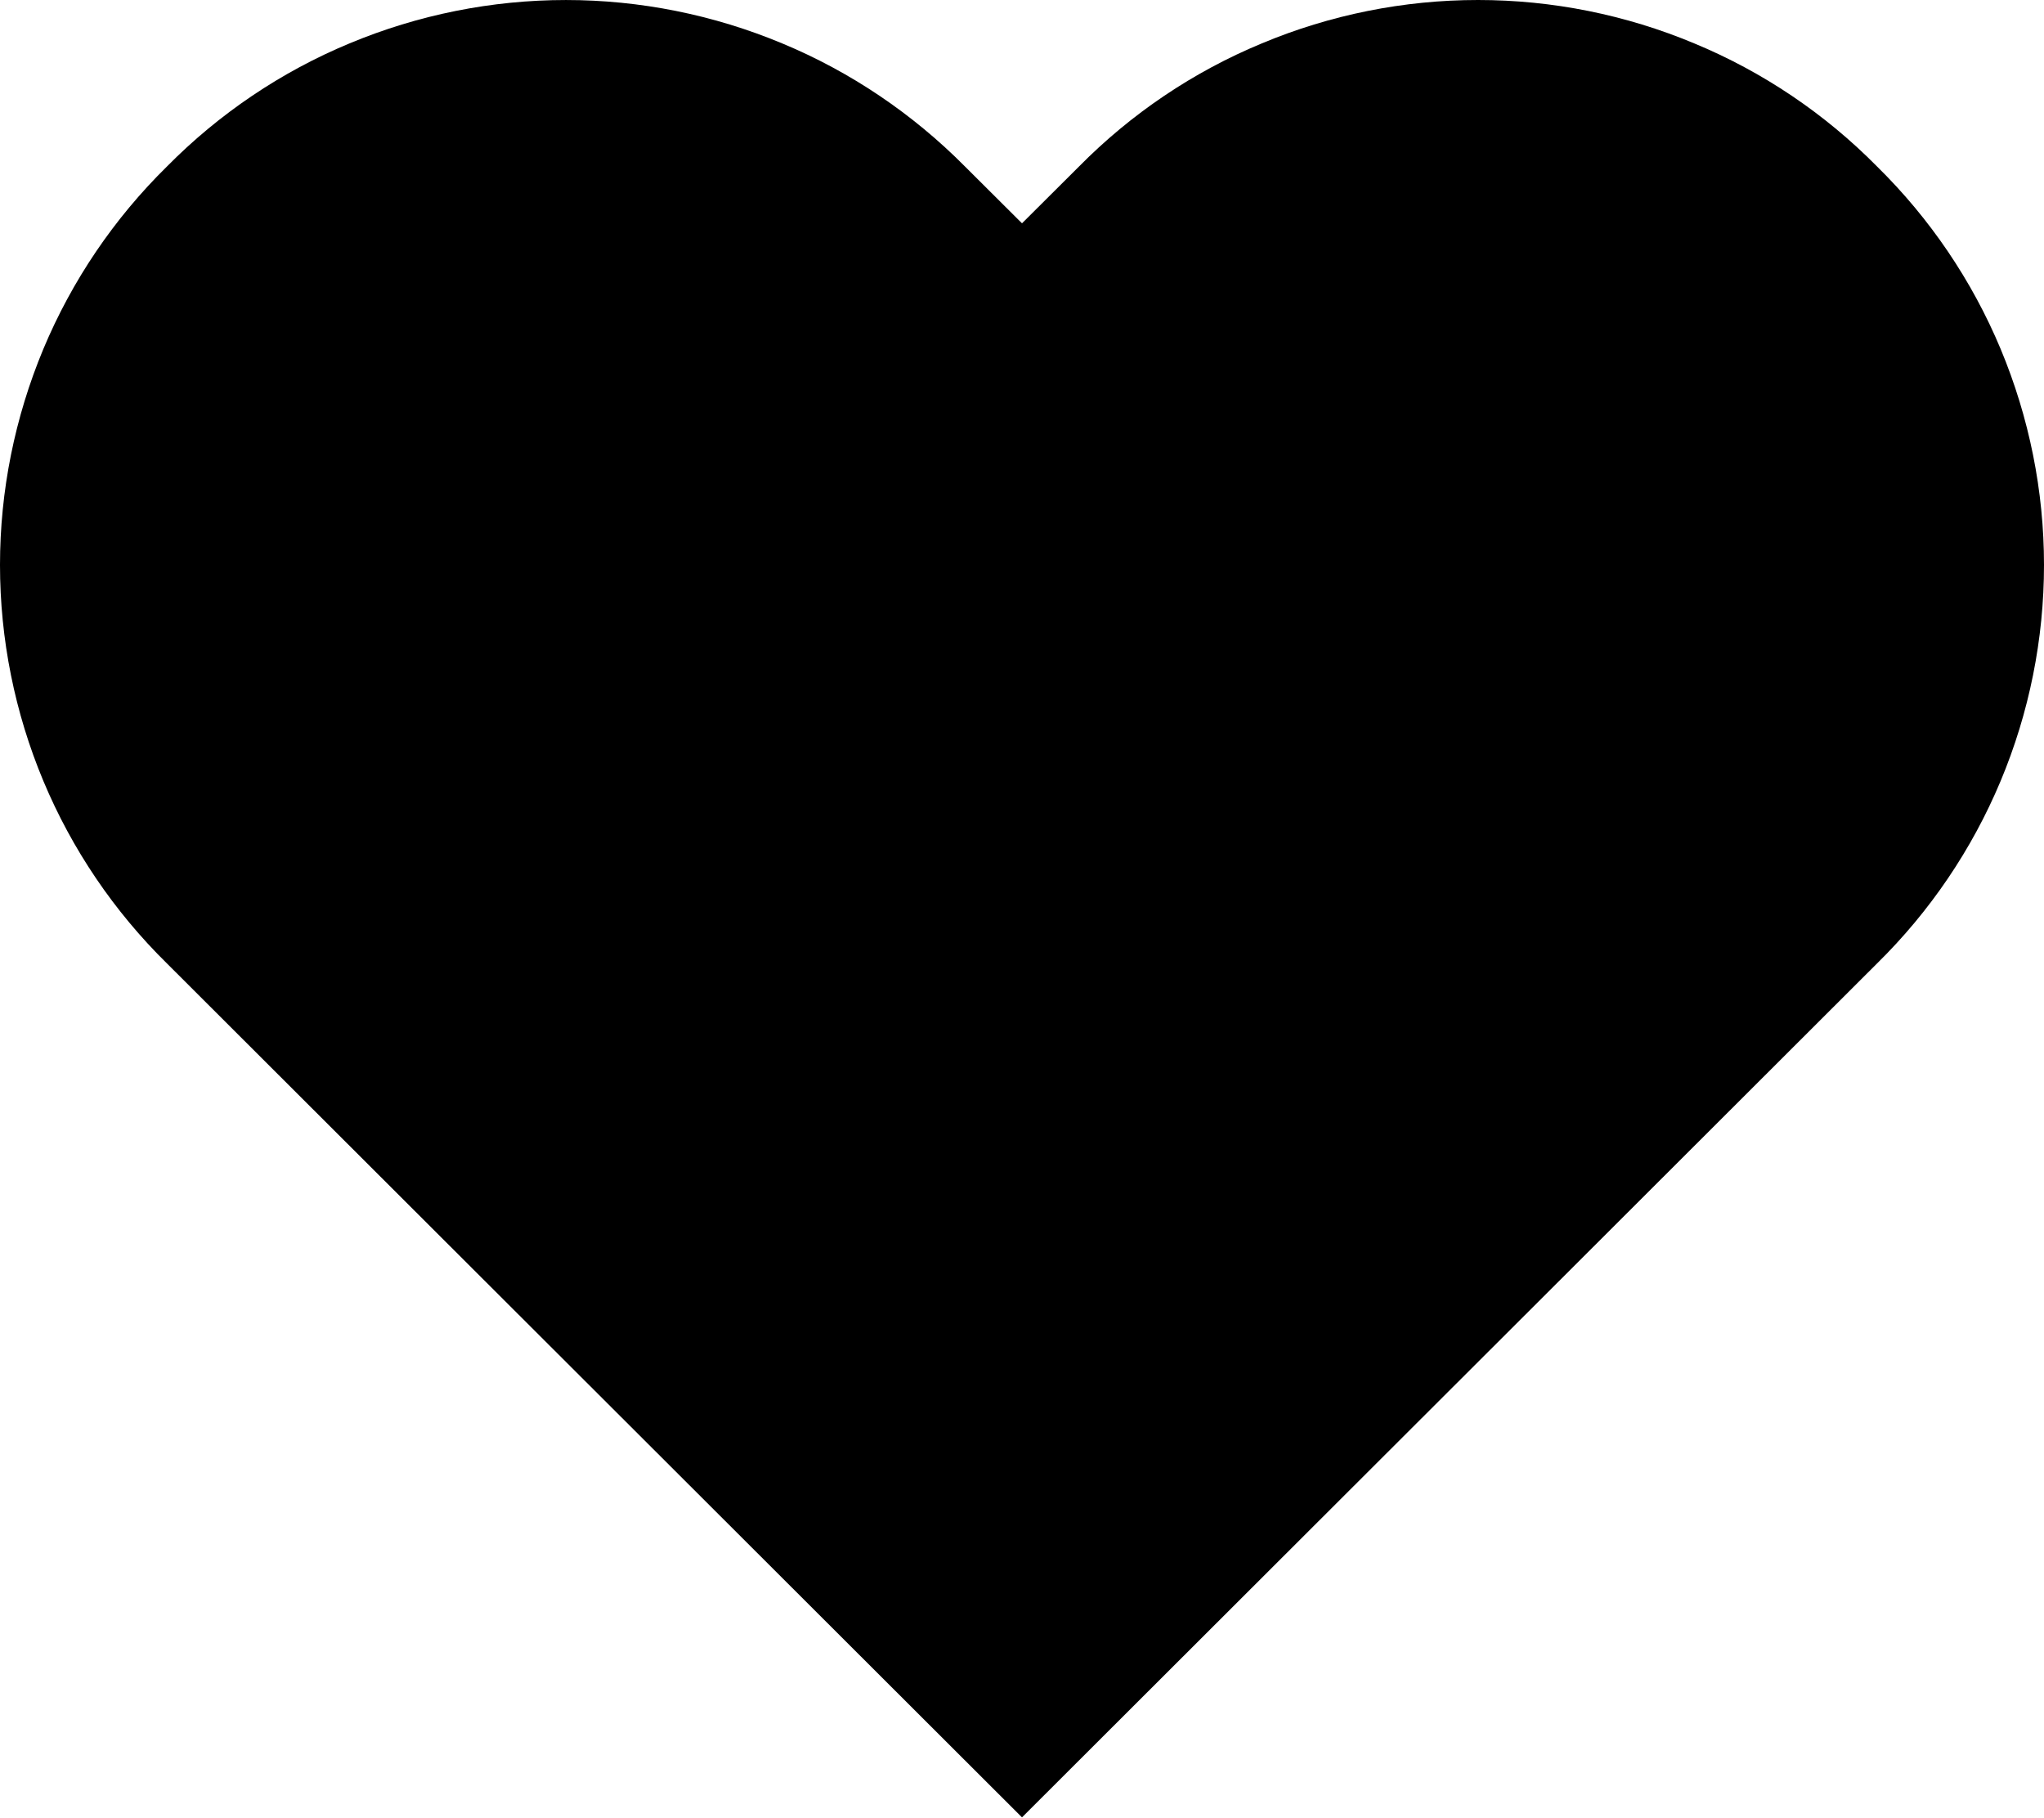
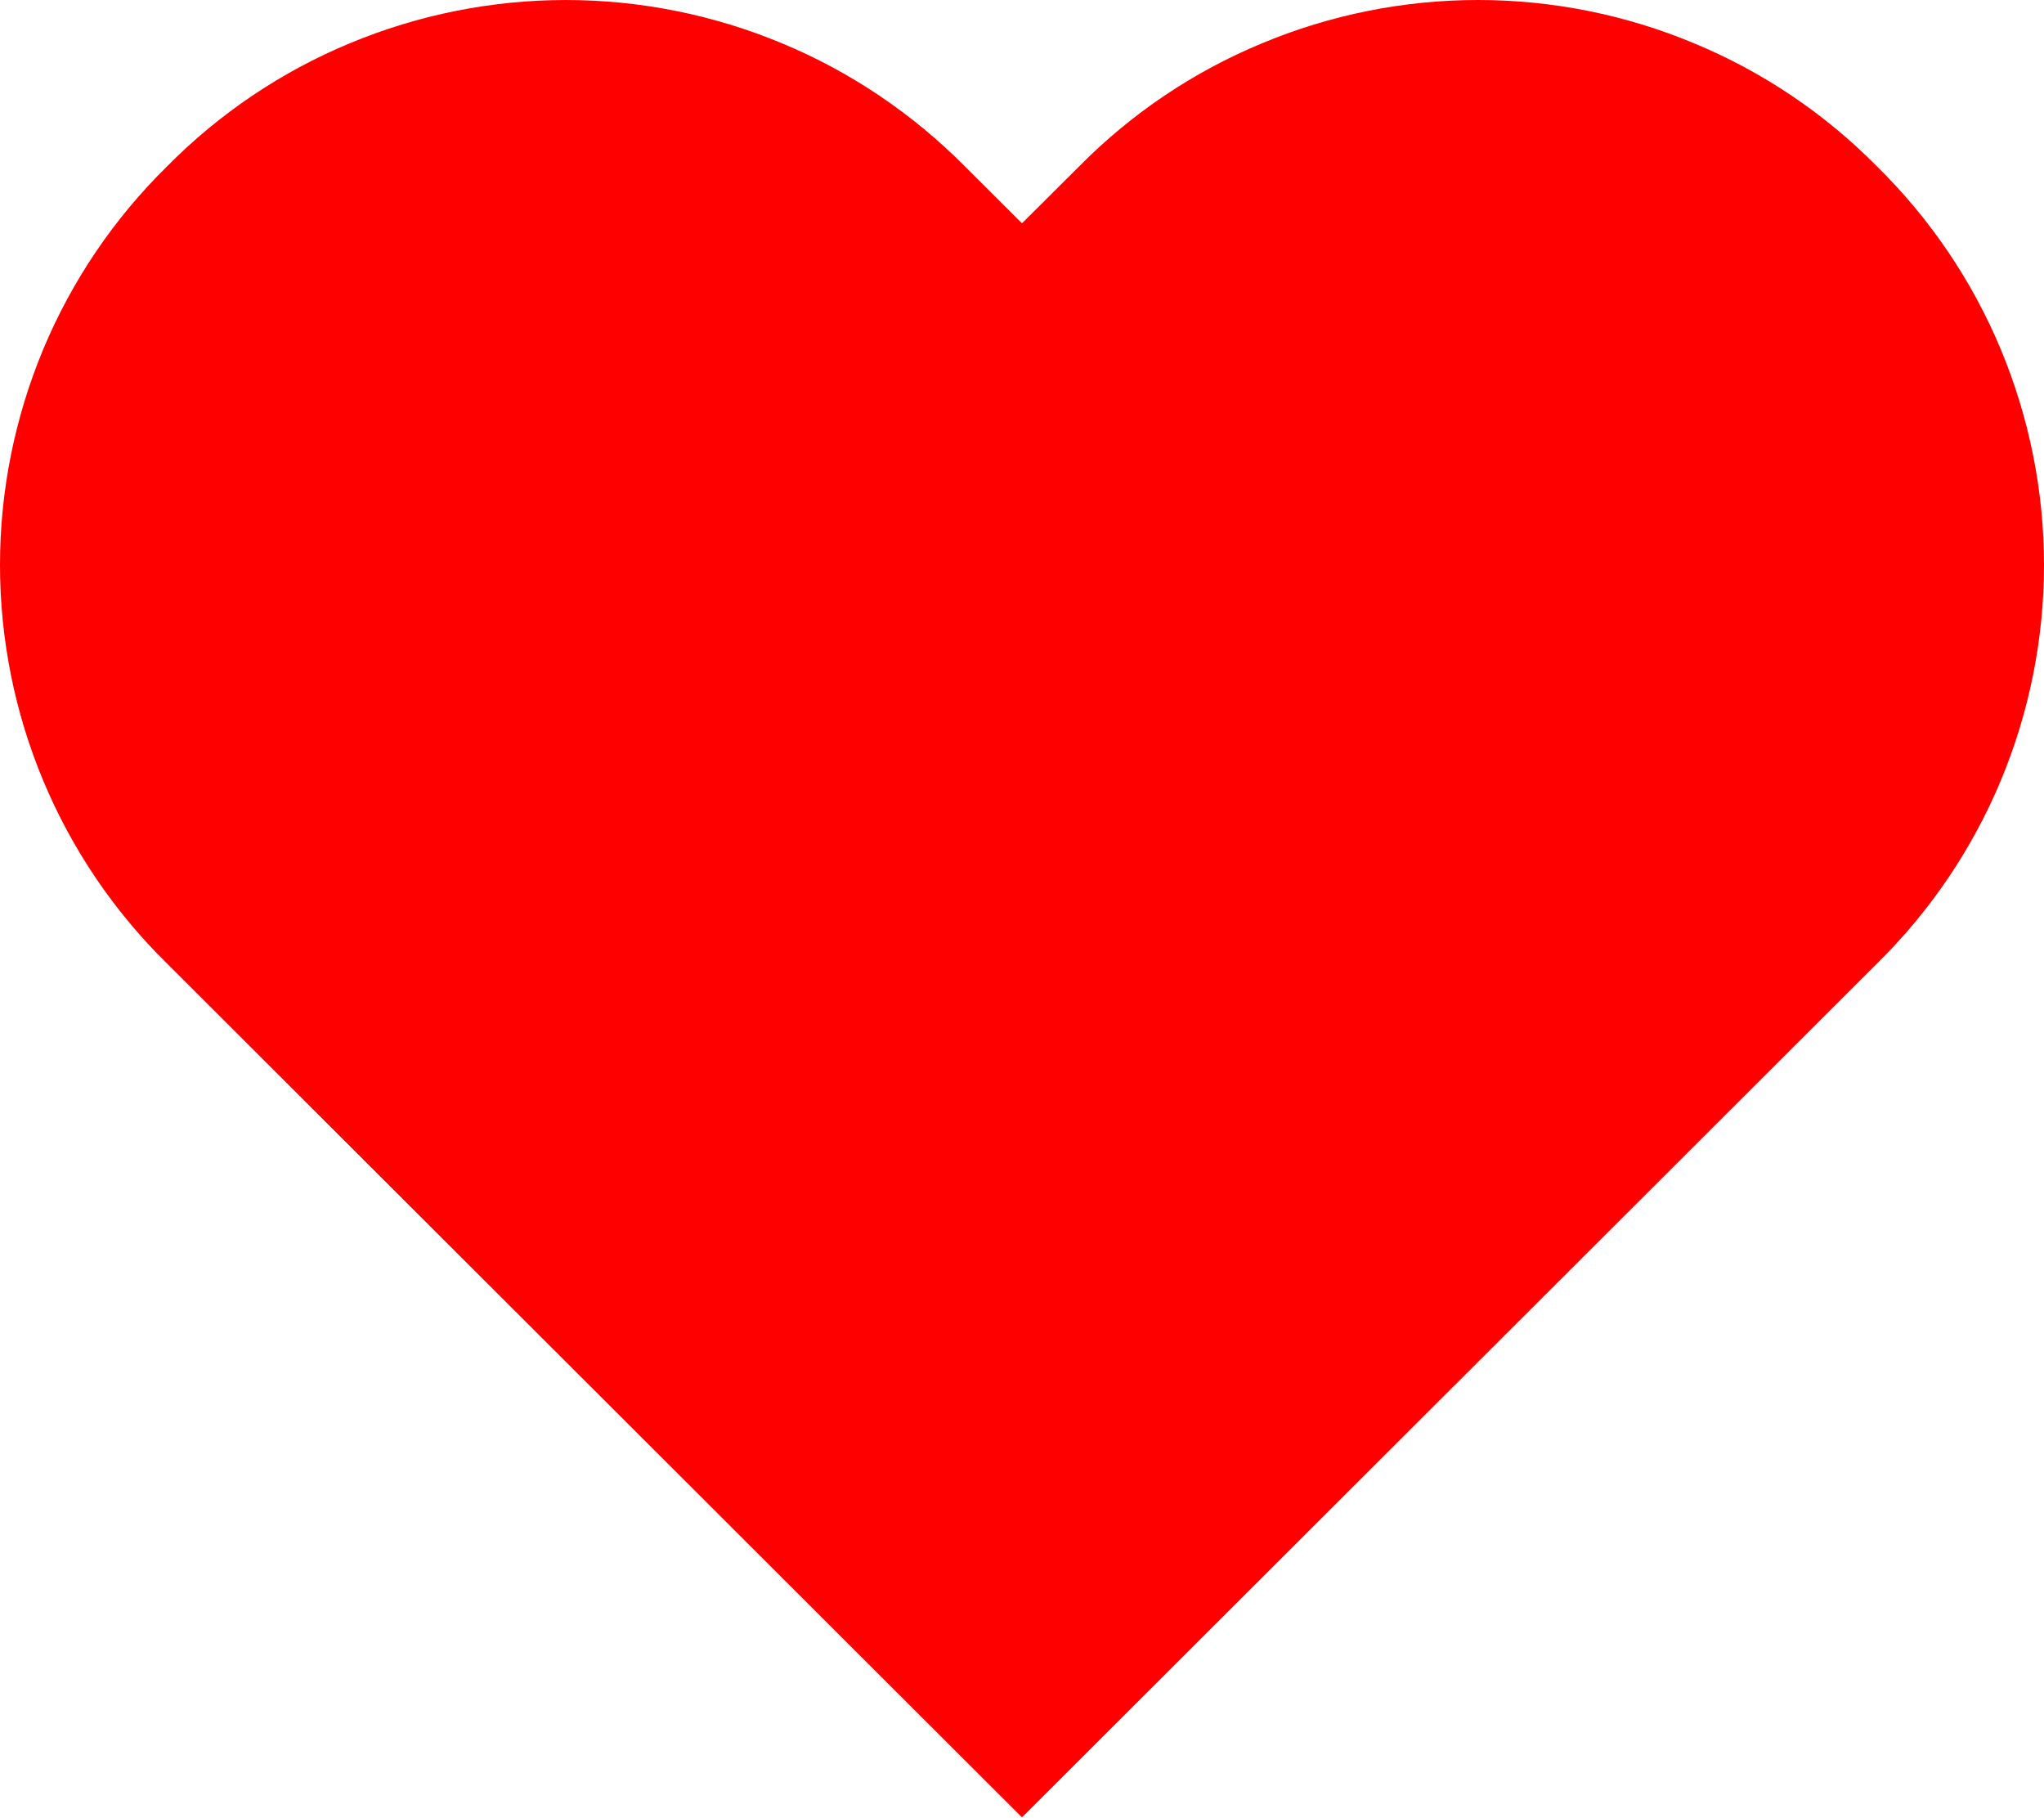
<svg xmlns="http://www.w3.org/2000/svg" width="9" height="8" viewBox="0 0 9 8" fill="none">
-   <path d="M4.751 0.733L4.5 0.983L4.249 0.733C4.019 0.501 3.745 0.316 3.444 0.191C3.142 0.065 2.818 7.53593e-05 2.492 7.53593e-05C2.165 7.53593e-05 1.841 0.065 1.539 0.191C1.238 0.316 0.964 0.501 0.735 0.733C0.502 0.962 0.317 1.235 0.191 1.536C0.065 1.838 0 2.161 0 2.487C0 2.813 0.065 3.137 0.191 3.438C0.317 3.739 0.502 4.012 0.735 4.241L4.5 8L8.265 4.241C8.498 4.012 8.683 3.739 8.809 3.438C8.935 3.137 9 2.813 9 2.487C9 2.161 8.935 1.838 8.809 1.536C8.683 1.235 8.498 0.962 8.265 0.733C8.036 0.501 7.762 0.316 7.46 0.191C7.159 0.065 6.835 0 6.508 0C6.181 0 5.857 0.065 5.556 0.191C5.254 0.316 4.98 0.501 4.751 0.733Z" fill="black" />
+   <path d="M4.751 0.733L4.5 0.983L4.249 0.733C4.019 0.501 3.745 0.316 3.444 0.191C3.142 0.065 2.818 7.53593e-05 2.492 7.53593e-05C2.165 7.53593e-05 1.841 0.065 1.539 0.191C1.238 0.316 0.964 0.501 0.735 0.733C0.502 0.962 0.317 1.235 0.191 1.536C0.065 1.838 0 2.161 0 2.487C0 2.813 0.065 3.137 0.191 3.438C0.317 3.739 0.502 4.012 0.735 4.241L4.5 8L8.265 4.241C8.498 4.012 8.683 3.739 8.809 3.438C8.935 3.137 9 2.813 9 2.487C9 2.161 8.935 1.838 8.809 1.536C8.683 1.235 8.498 0.962 8.265 0.733C8.036 0.501 7.762 0.316 7.46 0.191C7.159 0.065 6.835 0 6.508 0C6.181 0 5.857 0.065 5.556 0.191C5.254 0.316 4.98 0.501 4.751 0.733Z" fill="red" />
</svg>
